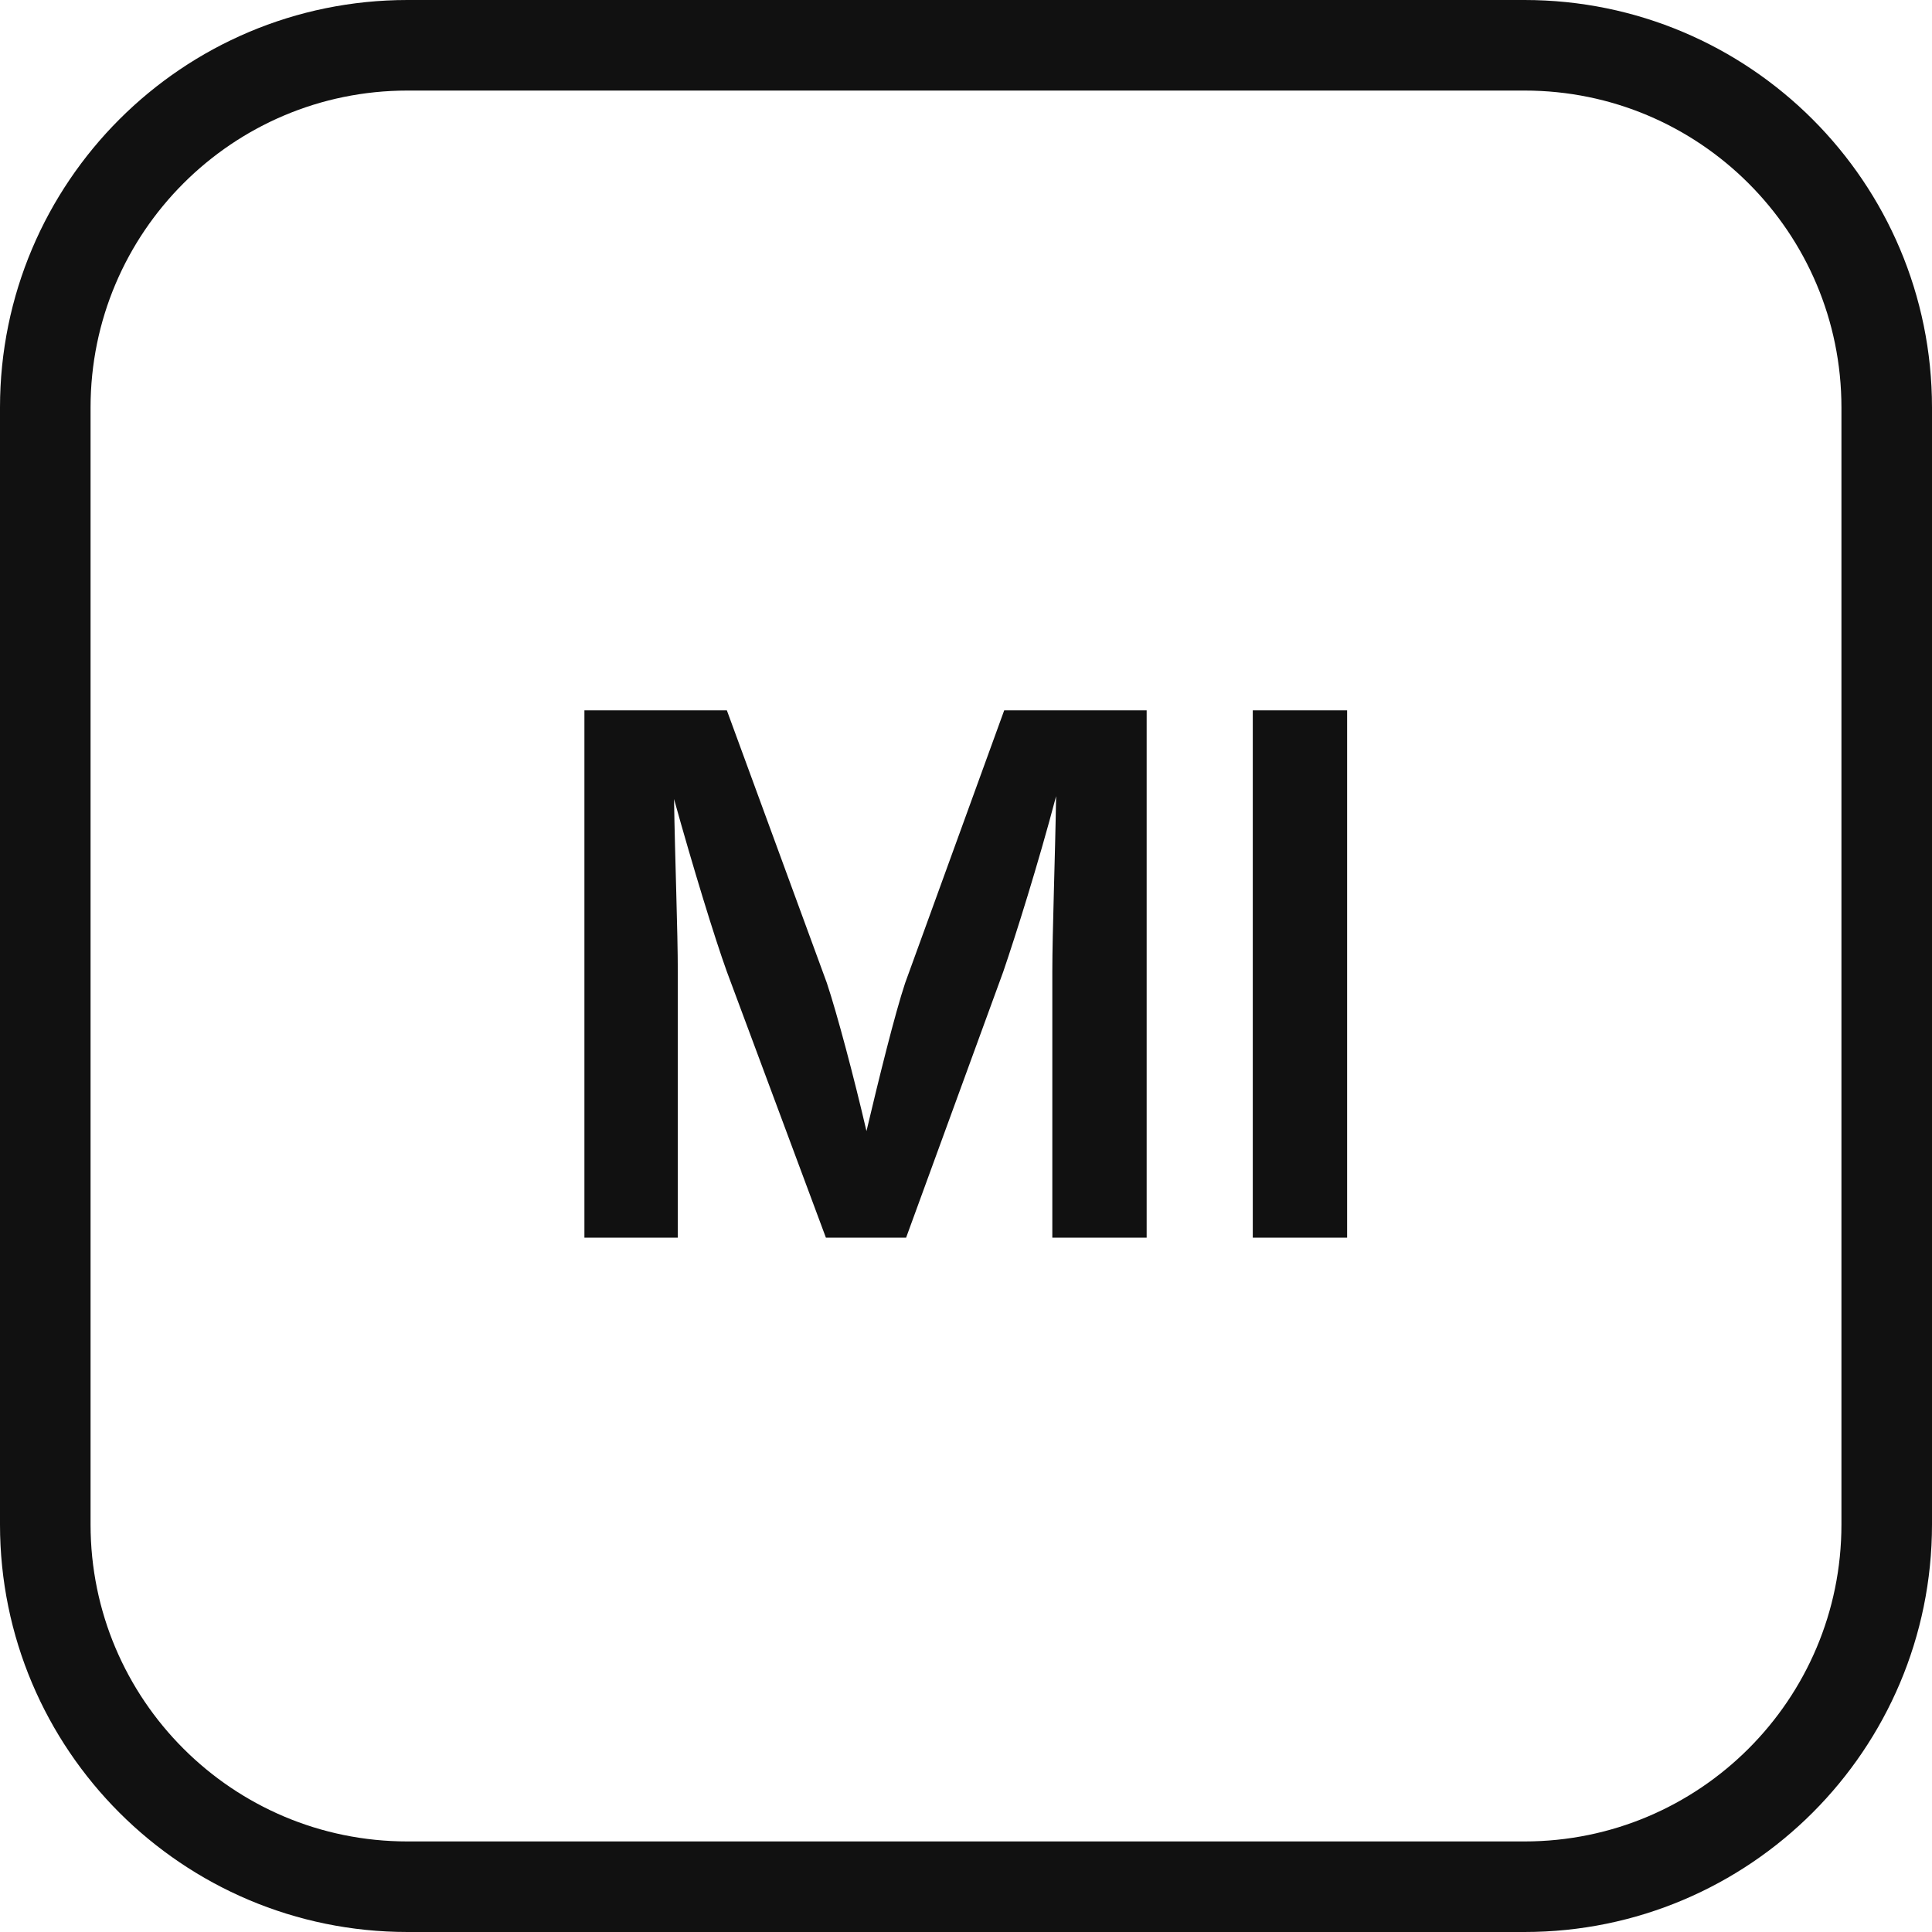
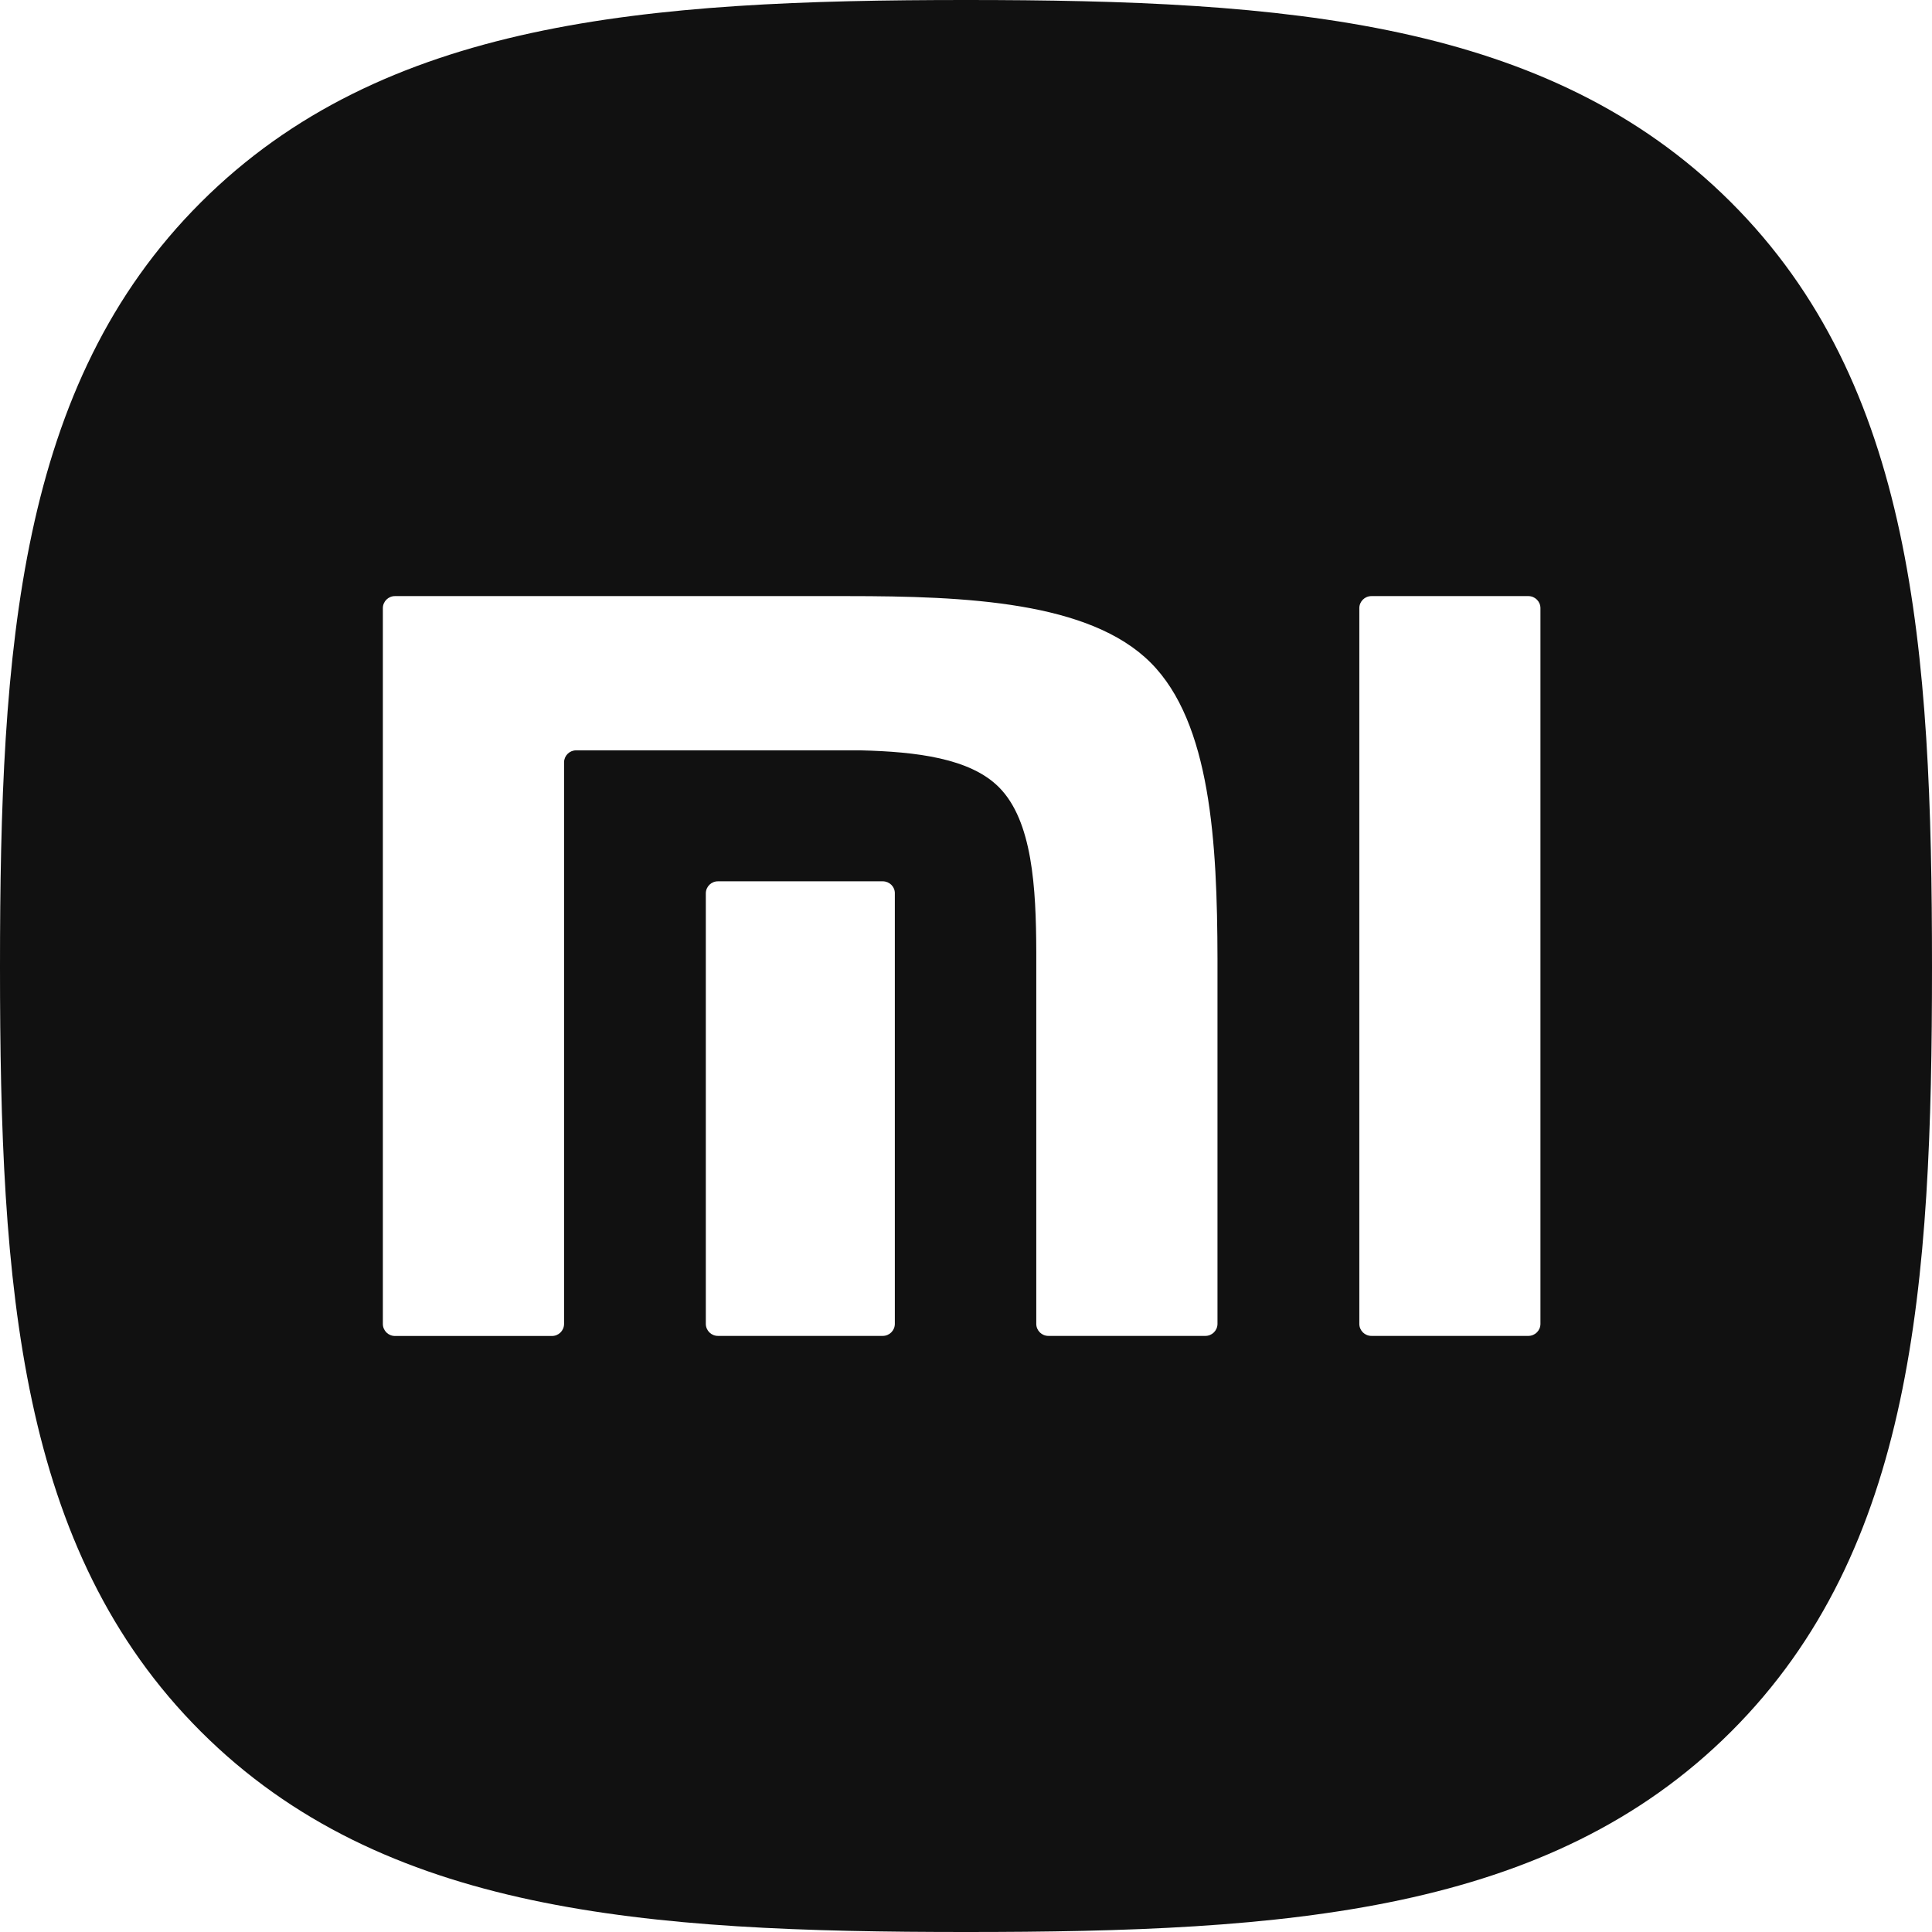
- <svg xmlns="http://www.w3.org/2000/svg" viewBox="0 0 32 32" width="32" height="32" role="img" aria-label="Xiaomi">
-   <rect x="0.75" y="0.75" width="30.5" height="30.5" rx="6" fill="none" stroke="#111111" stroke-width="1.5" />
-   <text x="16" y="20.5" text-anchor="middle" font-family="ui-sans-serif, system-ui, -apple-system, sans-serif" font-size="12" font-weight="600" fill="#111111">MI</text>
+ <svg xmlns="http://www.w3.org/2000/svg" role="img" viewBox="0 0 24 24">
+   <path fill="#111111" d="M12 0C8.016 0 4.756.255 2.493 2.516.23 4.776 0 8.033 0 12.012c0 3.98.23 7.235 2.494 9.497C4.757 23.77 8.017 24 12 24c3.983 0 7.243-.23 9.506-2.491C23.77 19.247 24 15.99 24 12.012c0-3.984-.233-7.243-2.502-9.504C19.234.252 15.978 0 12 0zM4.906 7.405h5.624c1.47 0 3.007.068 3.764.827.746.746.827 2.233.83 3.676v4.54a.15.15 0 0 1-.152.147h-1.947a.15.15 0 0 1-.152-.148V11.83c-.002-.806-.048-1.634-.464-2.051-.358-.36-1.026-.441-1.72-.458H7.158a.15.15 0 0 0-.151.147v6.98a.15.15 0 0 1-.152.148H4.906a.15.15 0 0 1-.15-.148V7.554a.15.15 0 0 1 .15-.149zm12.131 0h1.949a.15.15 0 0 1 .15.15v8.892a.15.15 0 0 1-.15.148h-1.949a.15.15 0 0 1-.151-.148V7.554a.15.15 0 0 1 .151-.149zM8.92 10.948h2.046c.083 0 .15.066.15.147v5.352a.15.15 0 0 1-.15.148H8.92a.15.15 0 0 1-.152-.148v-5.352a.15.15 0 0 1 .152-.147Z" />
</svg>
